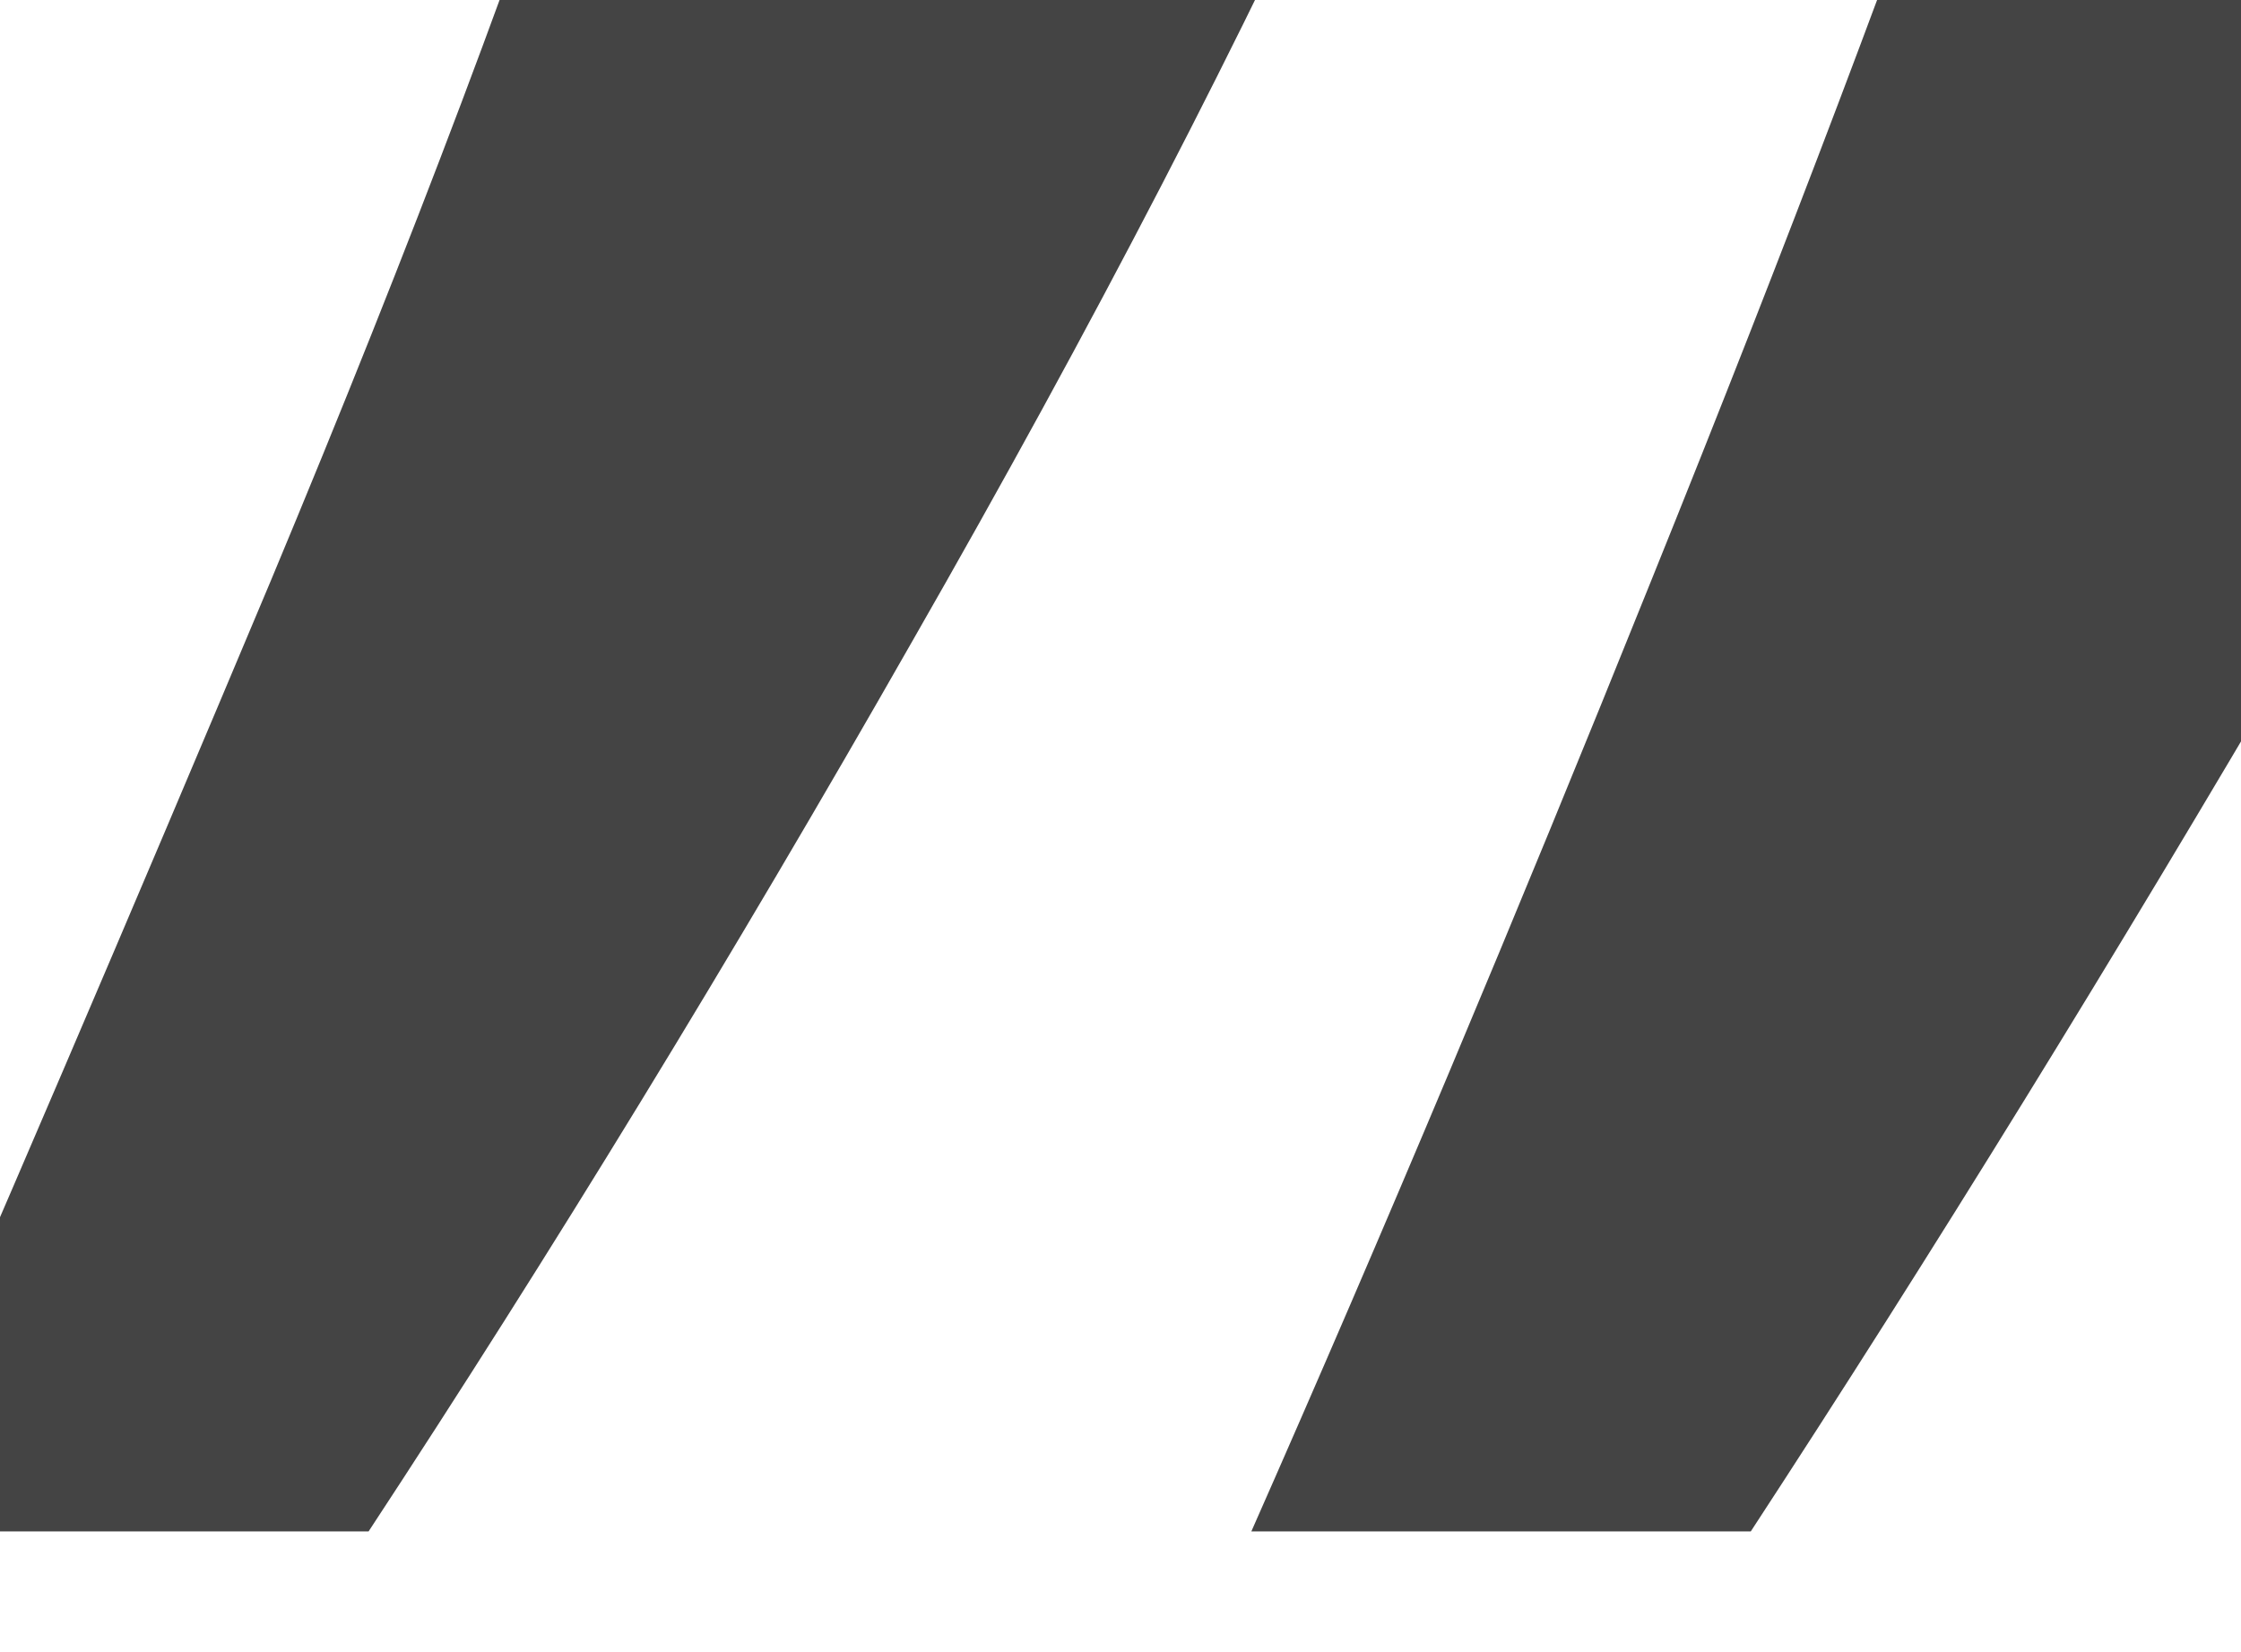
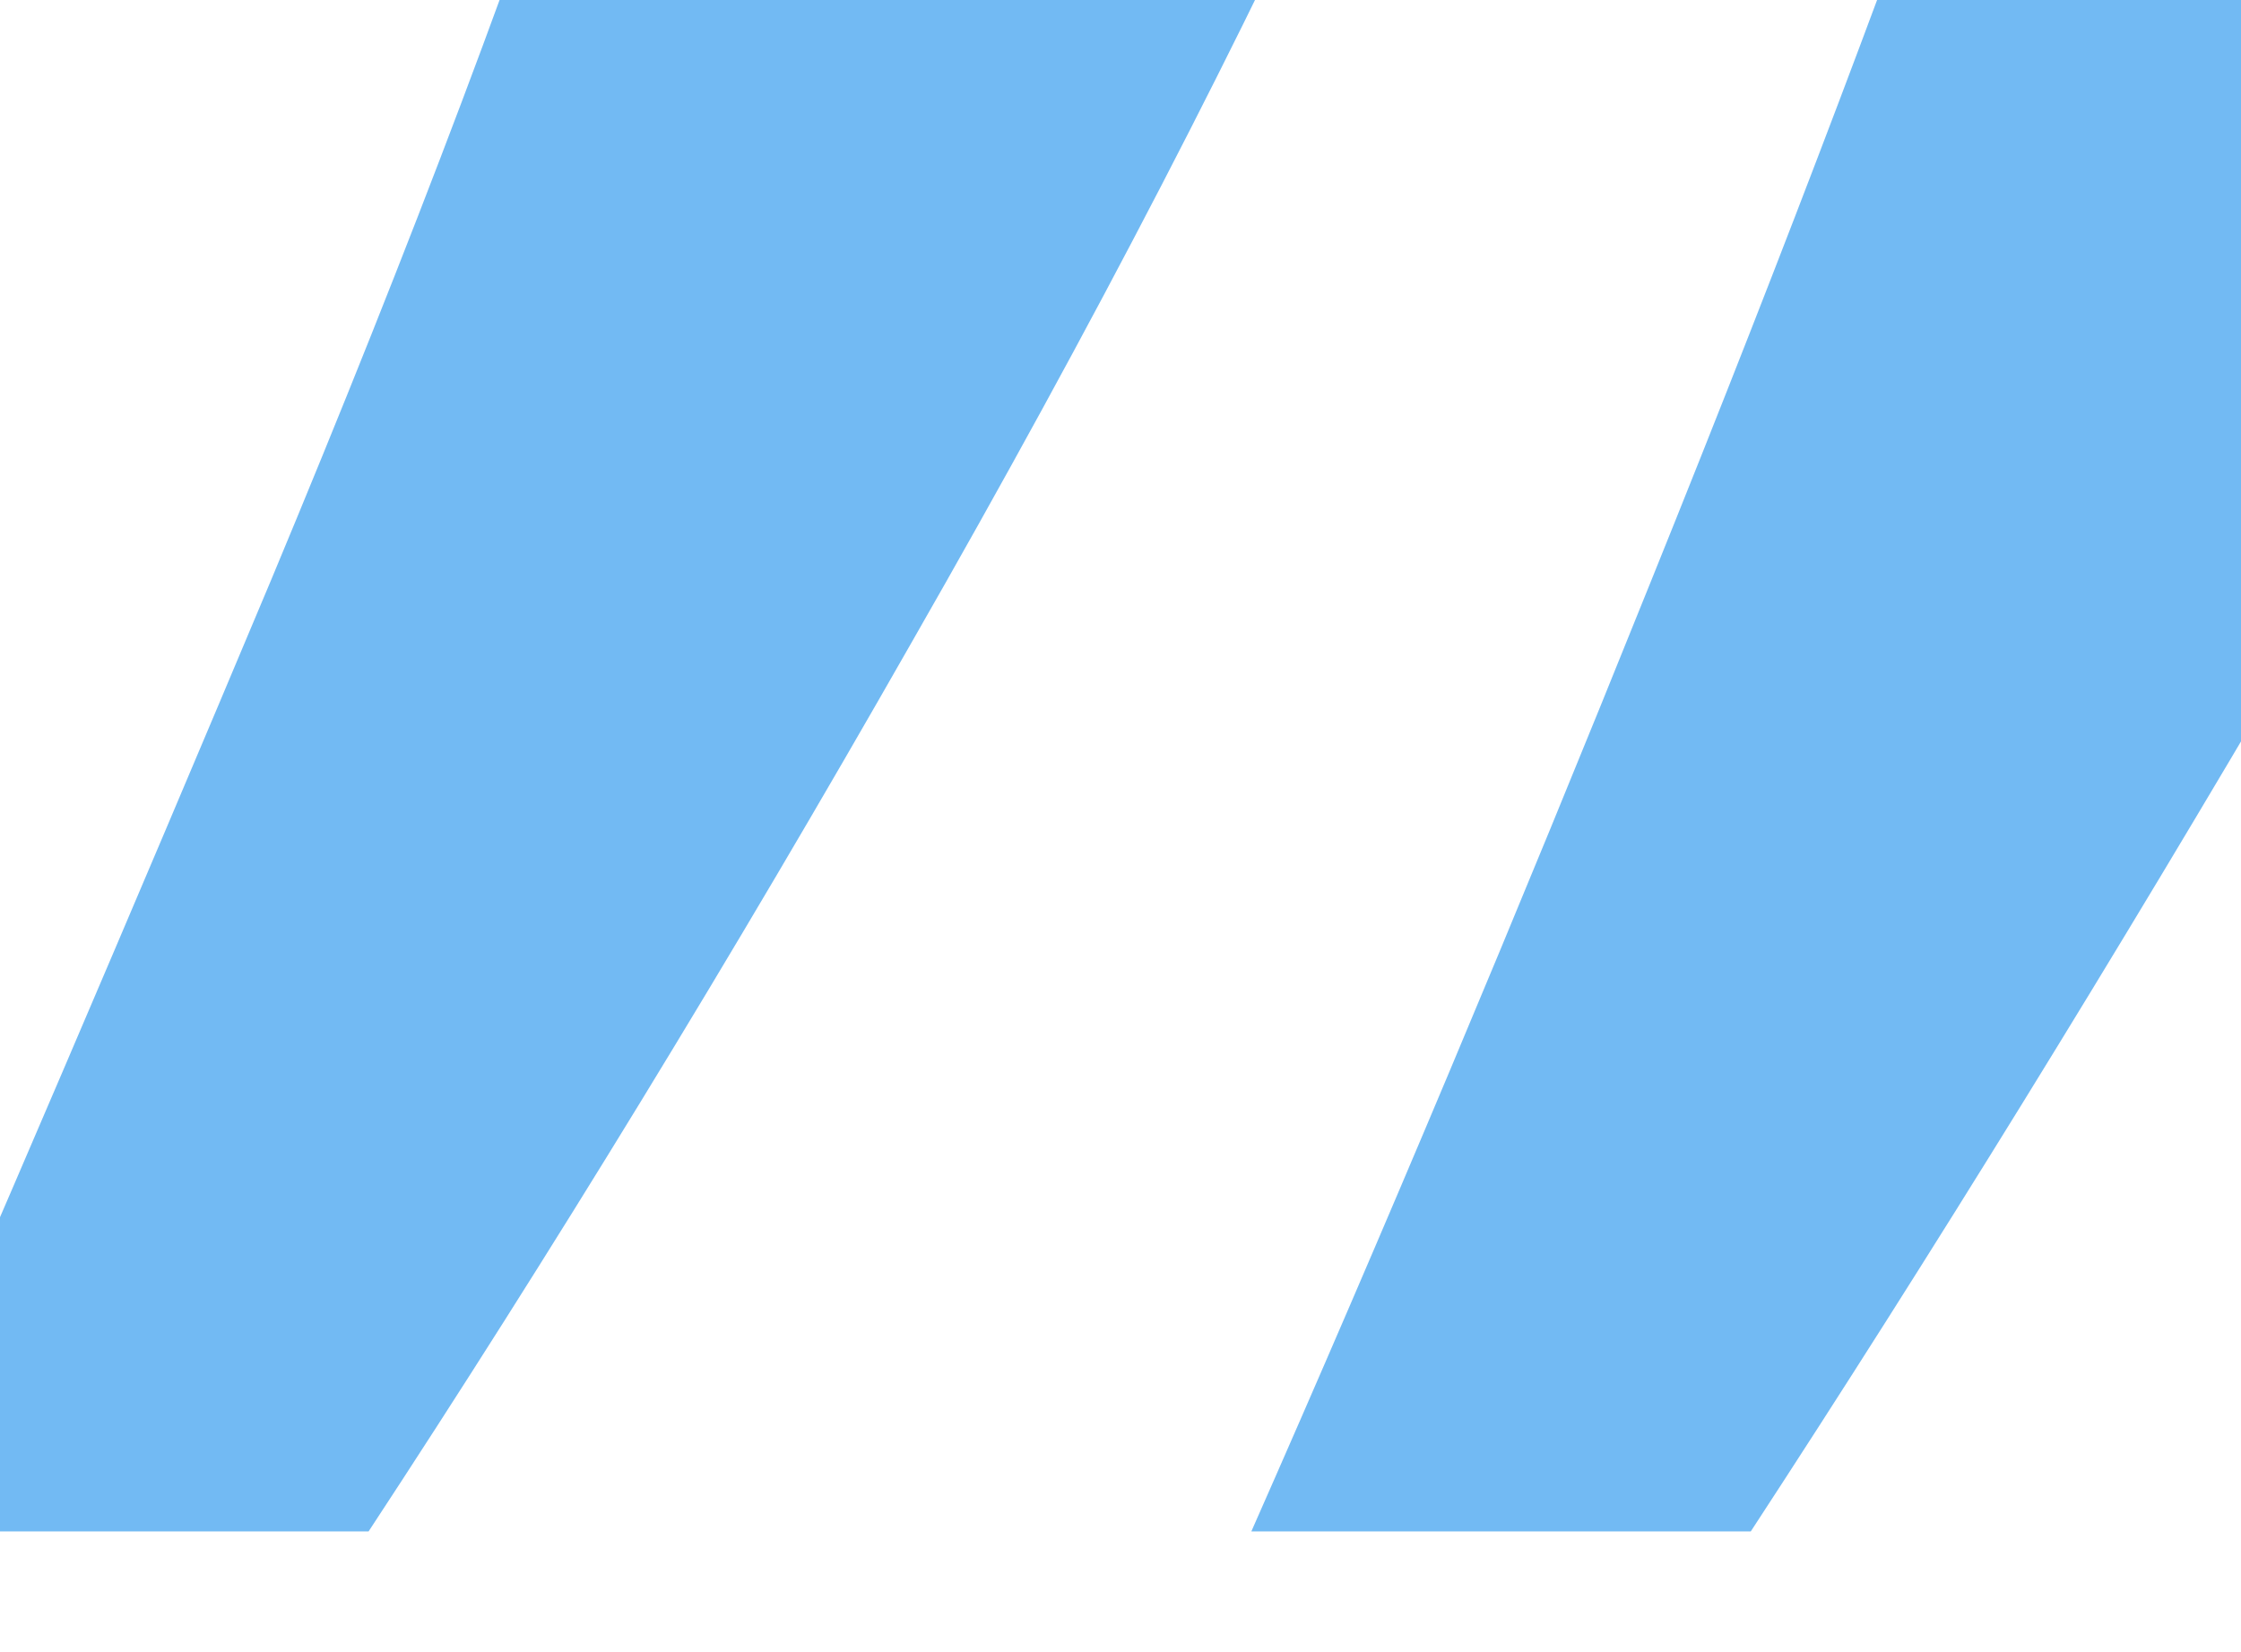
<svg xmlns="http://www.w3.org/2000/svg" width="19px" height="14px" viewBox="0 0 19 14" version="1.1">
  <defs />
  <g id="homepage" stroke="none" stroke-width="1" fill="none" fill-rule="evenodd">
-     <g id="homepage-5" transform="translate(-974, -1052)" font-weight="313" font-family="FranklinGothic URW" fill="#444444" font-size="64" font-style="italic">
+     <g id="homepage-5" transform="translate(-974, -1052)" font-weight="313" font-family="FranklinGothic URW" fill="#72BAF3" font-size="64" font-style="italic">
      <text id="”">
        <tspan x="969" y="1095">”</tspan>
      </text>
    </g>
  </g>
</svg>
